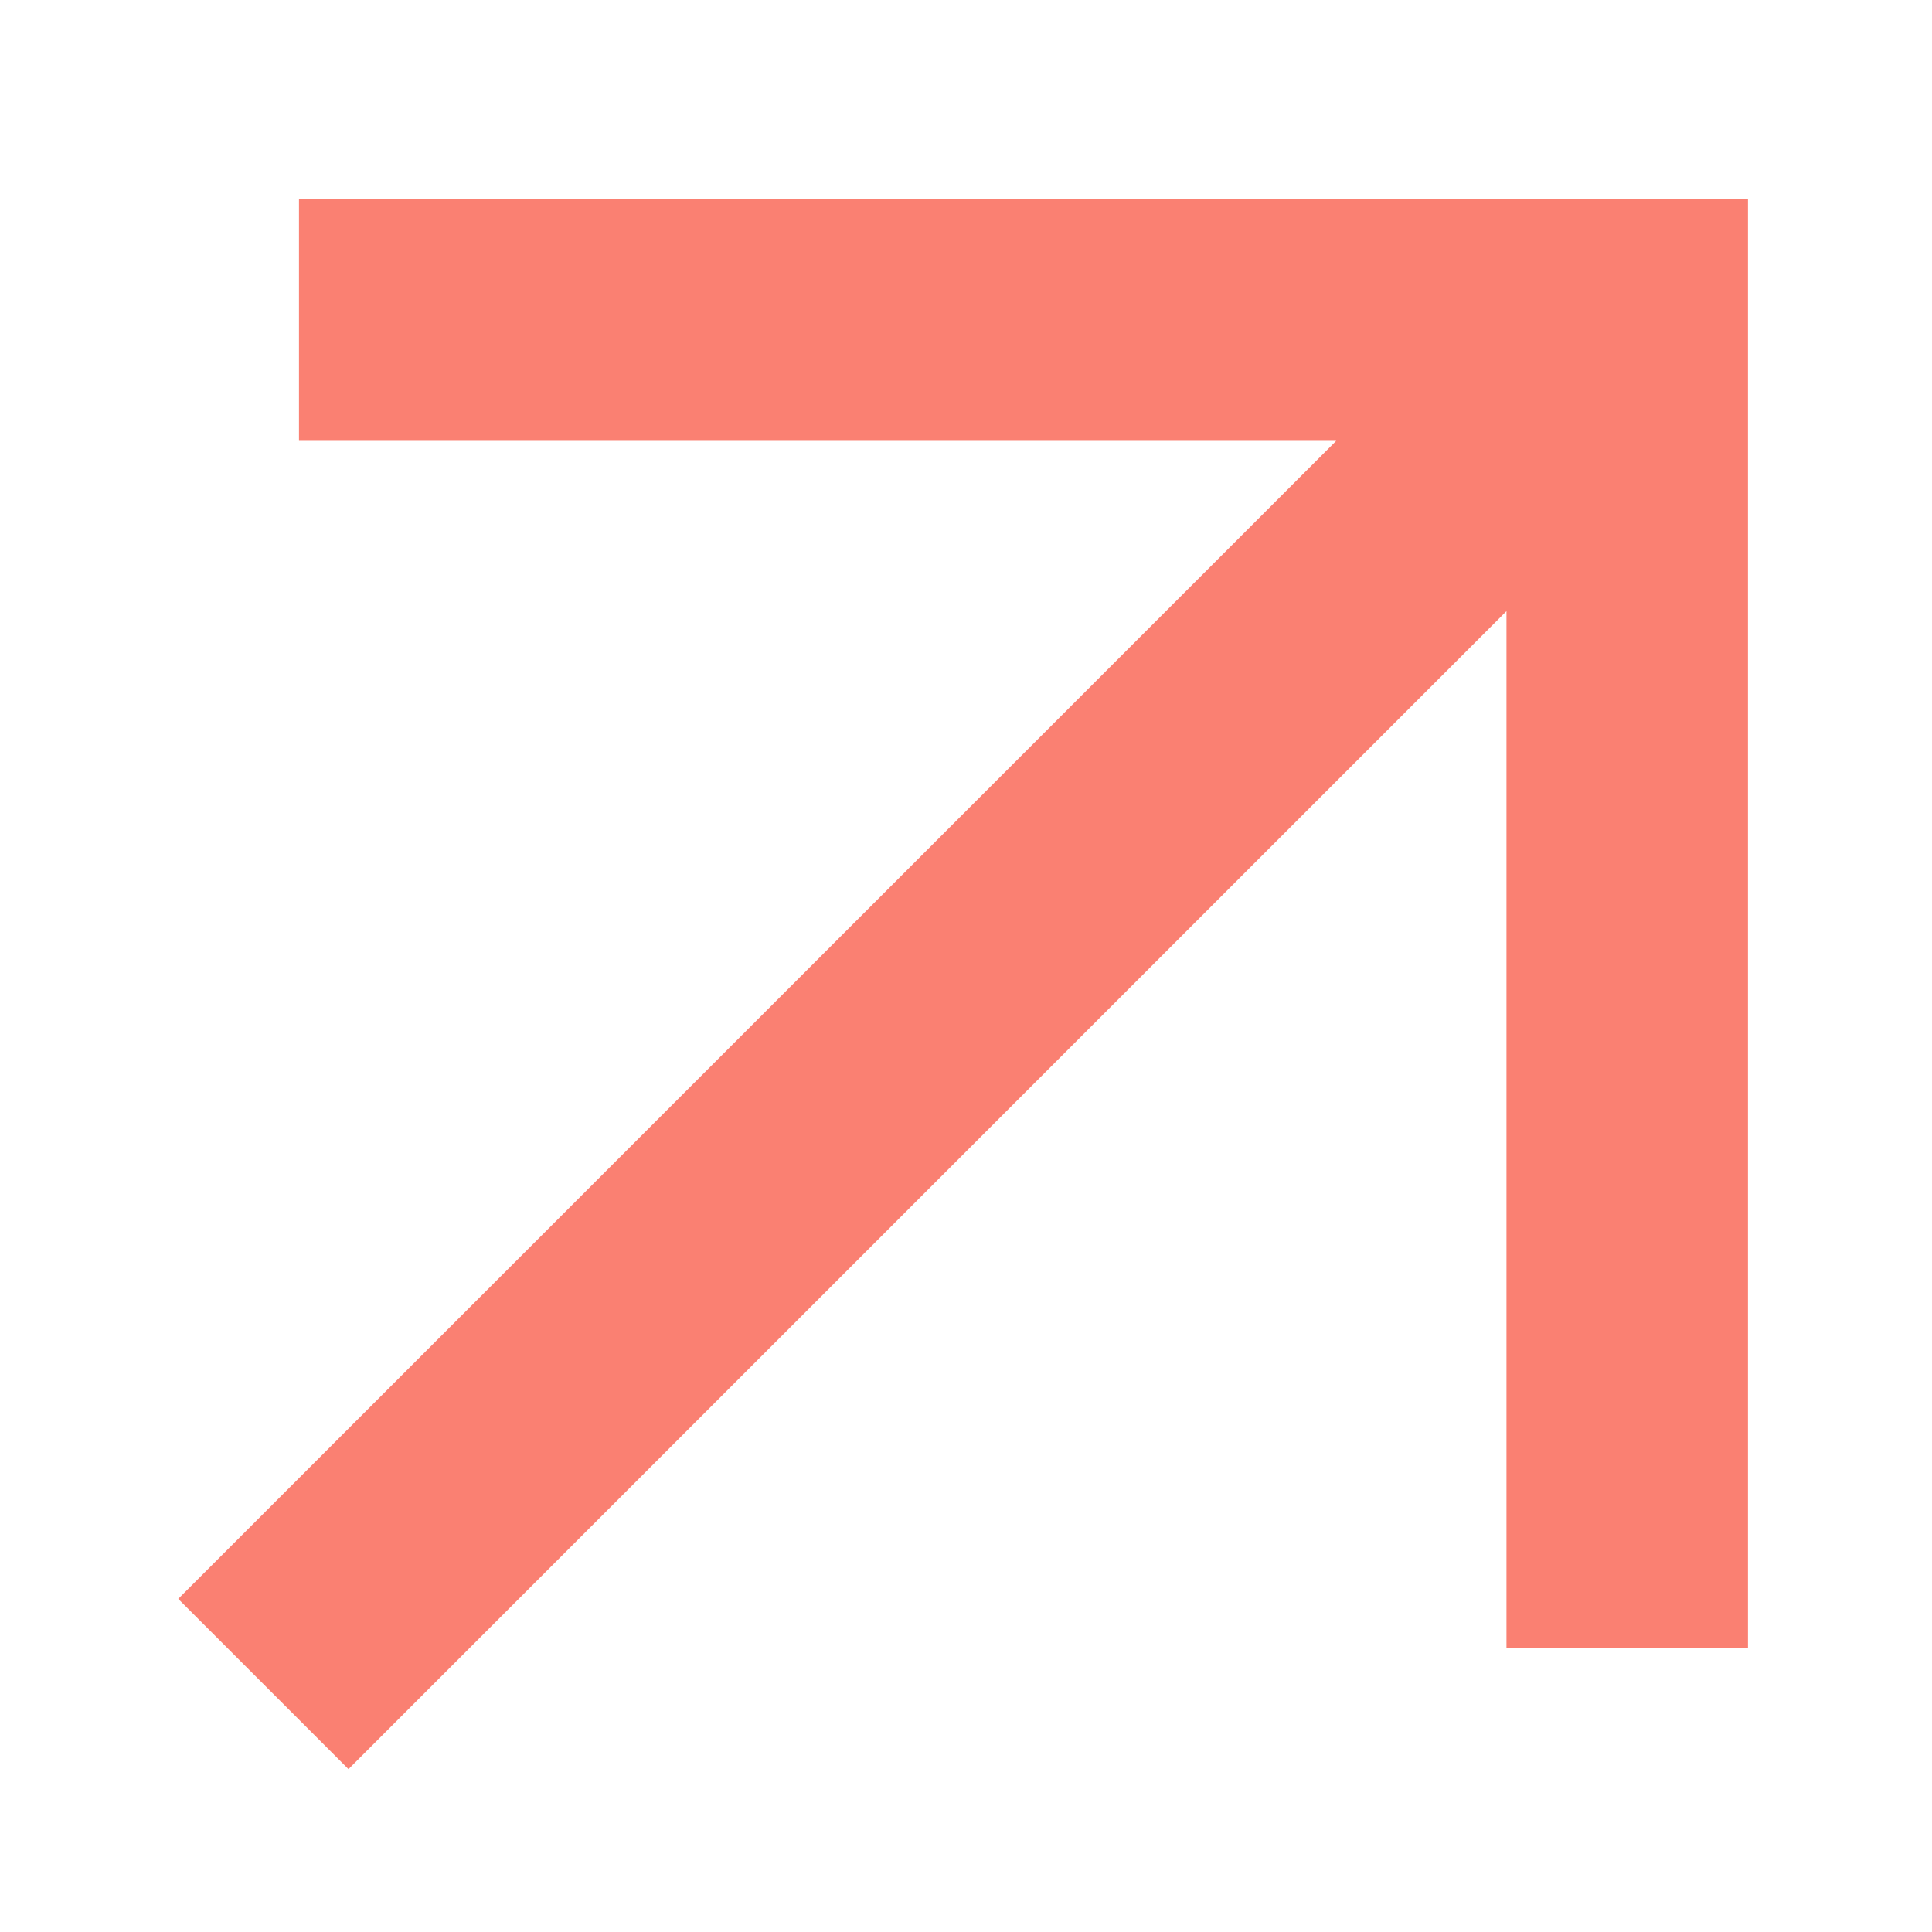
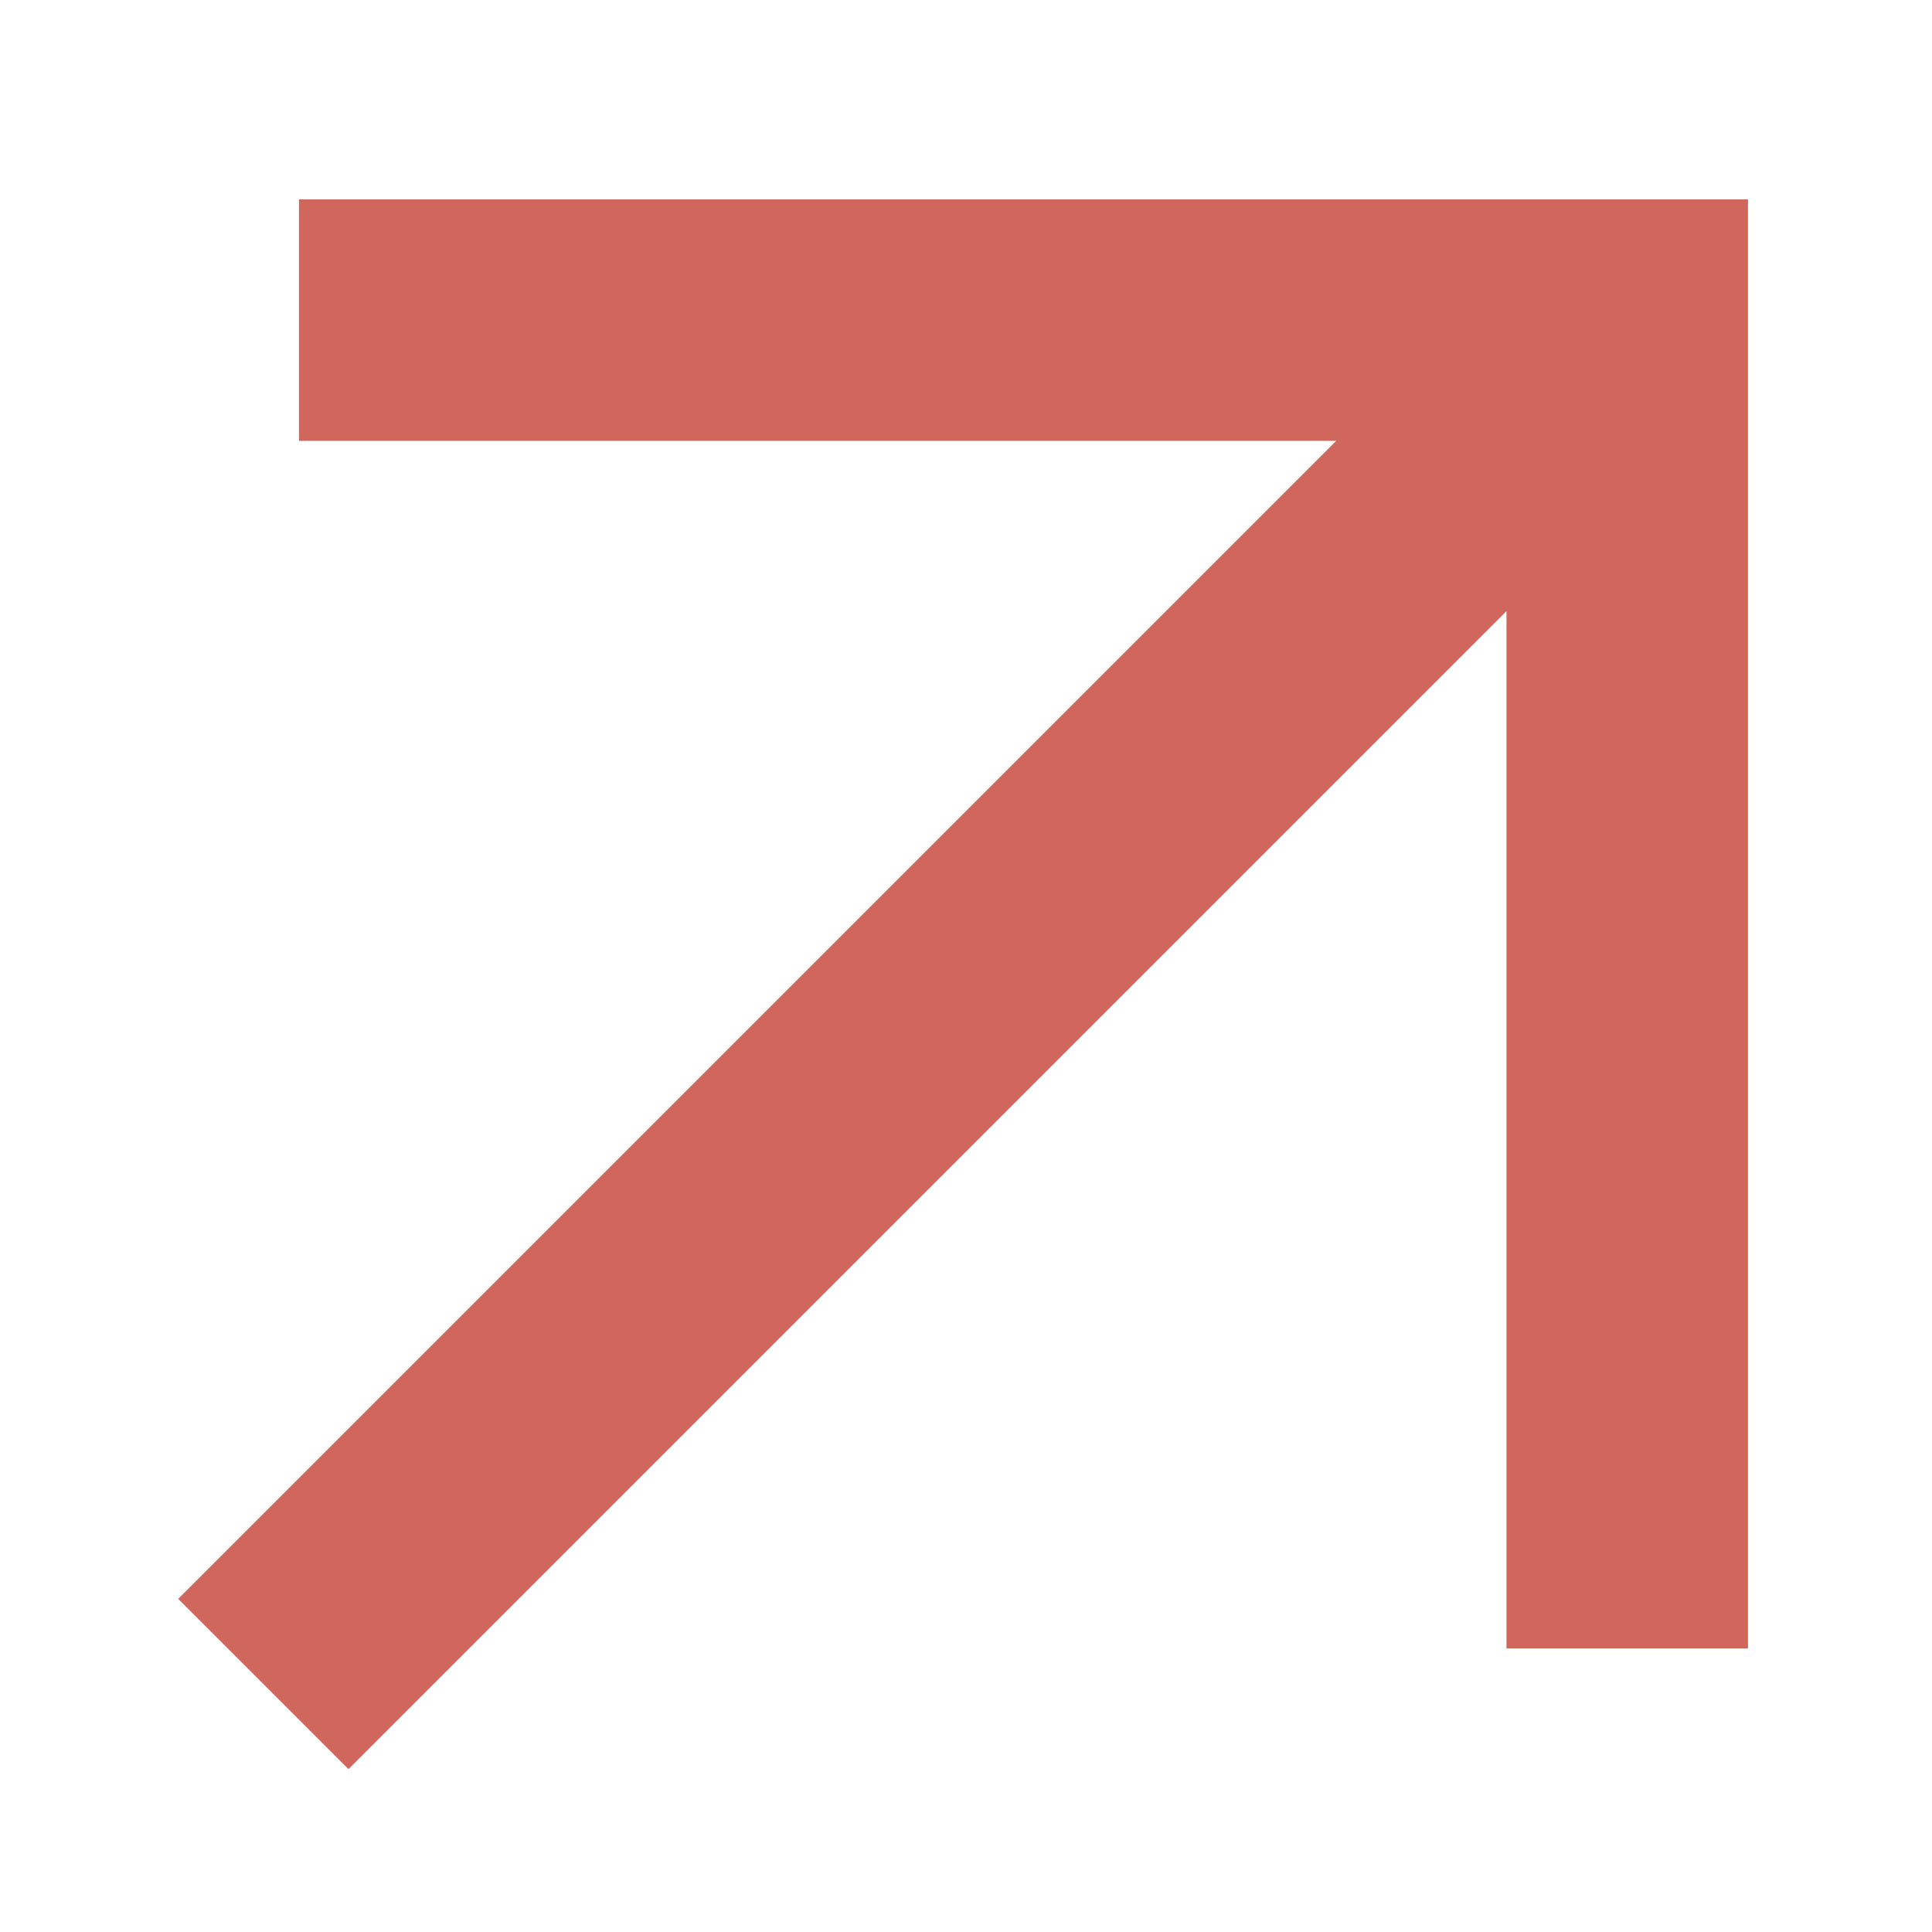
- <svg xmlns="http://www.w3.org/2000/svg" width="16" height="16" viewBox="0 0 16 16" fill="none" version="1.1" id="svg1">
-   <defs id="defs1" />
-   <path d="m 2.476,1.651 v 2 h 8.59 l -9.59,9.59 1.41,1.41 9.59,-9.59 v 8.59 h 2 V 1.651 Z" fill="#0a0a0a" id="path1" style="fill:#fa8072;fill-opacity:1" />
+ <svg xmlns="http://www.w3.org/2000/svg" width="16" height="16" viewBox="0 0 16 16" fill="none">
+   <path d="M2.476 1.651V3.651H11.066L1.476 13.241L2.886 14.651L12.476 5.061V13.651H14.476V1.651H2.476Z" fill="#D1665D" />
</svg>
